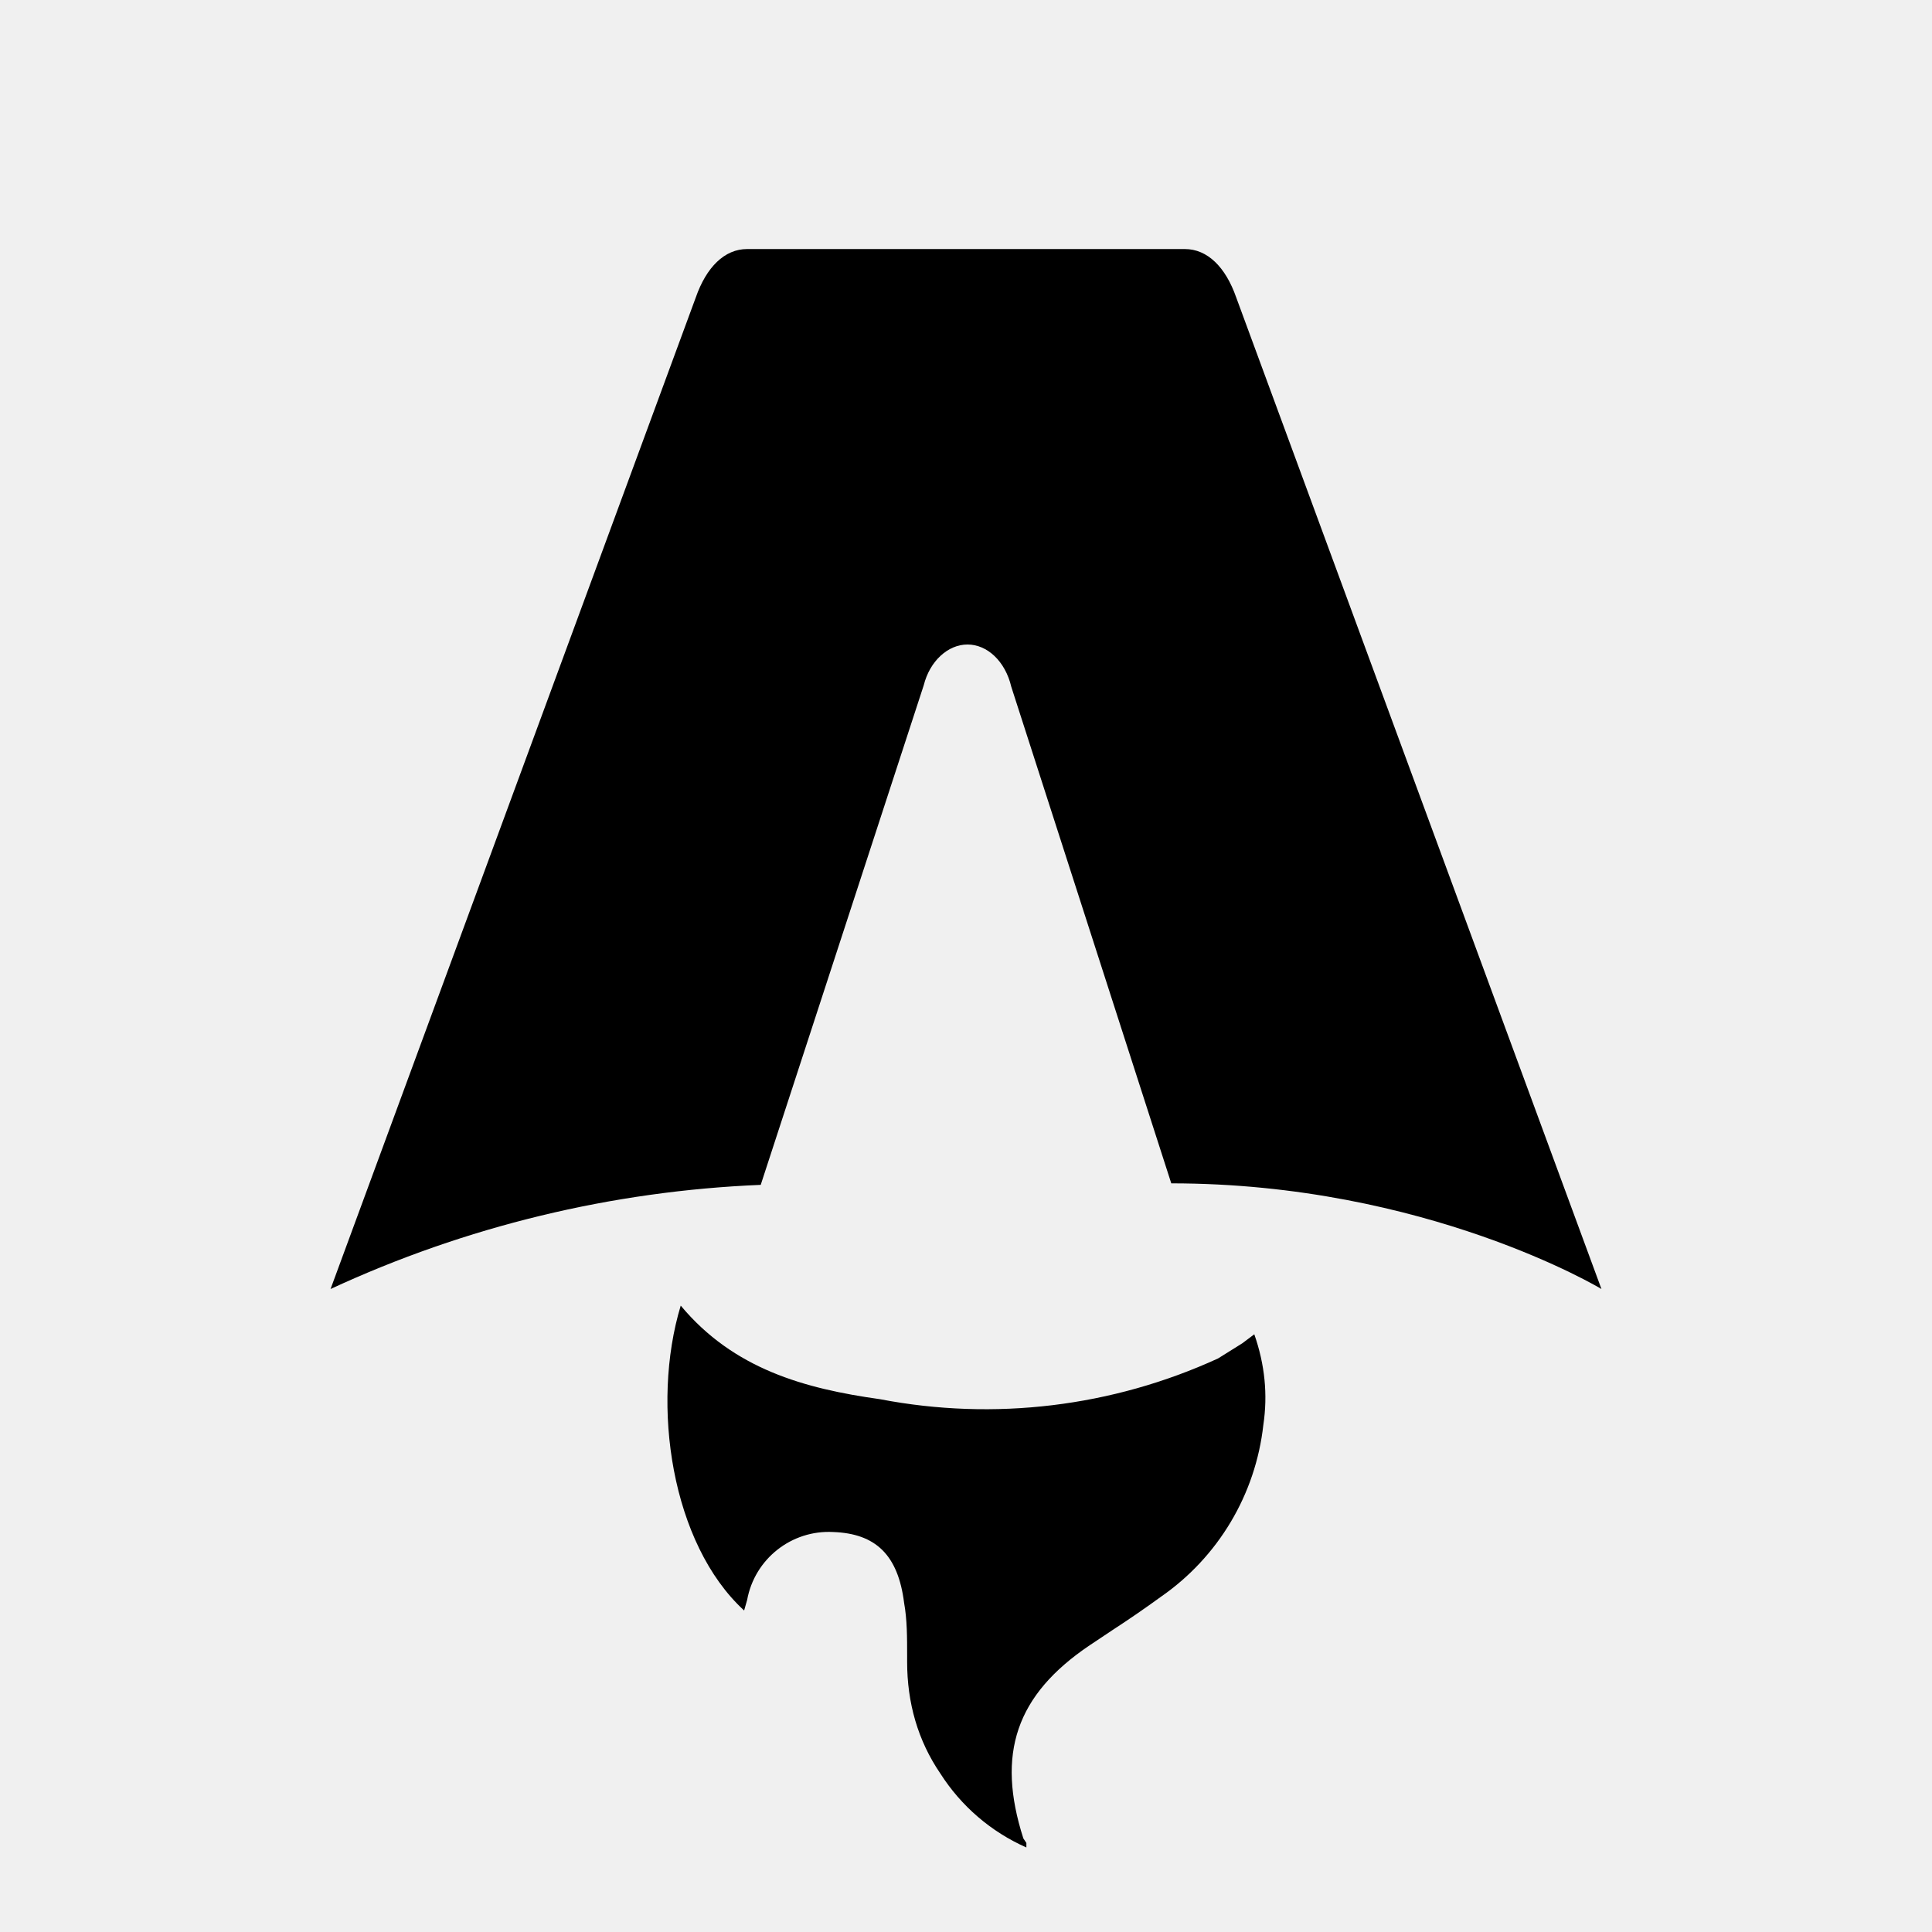
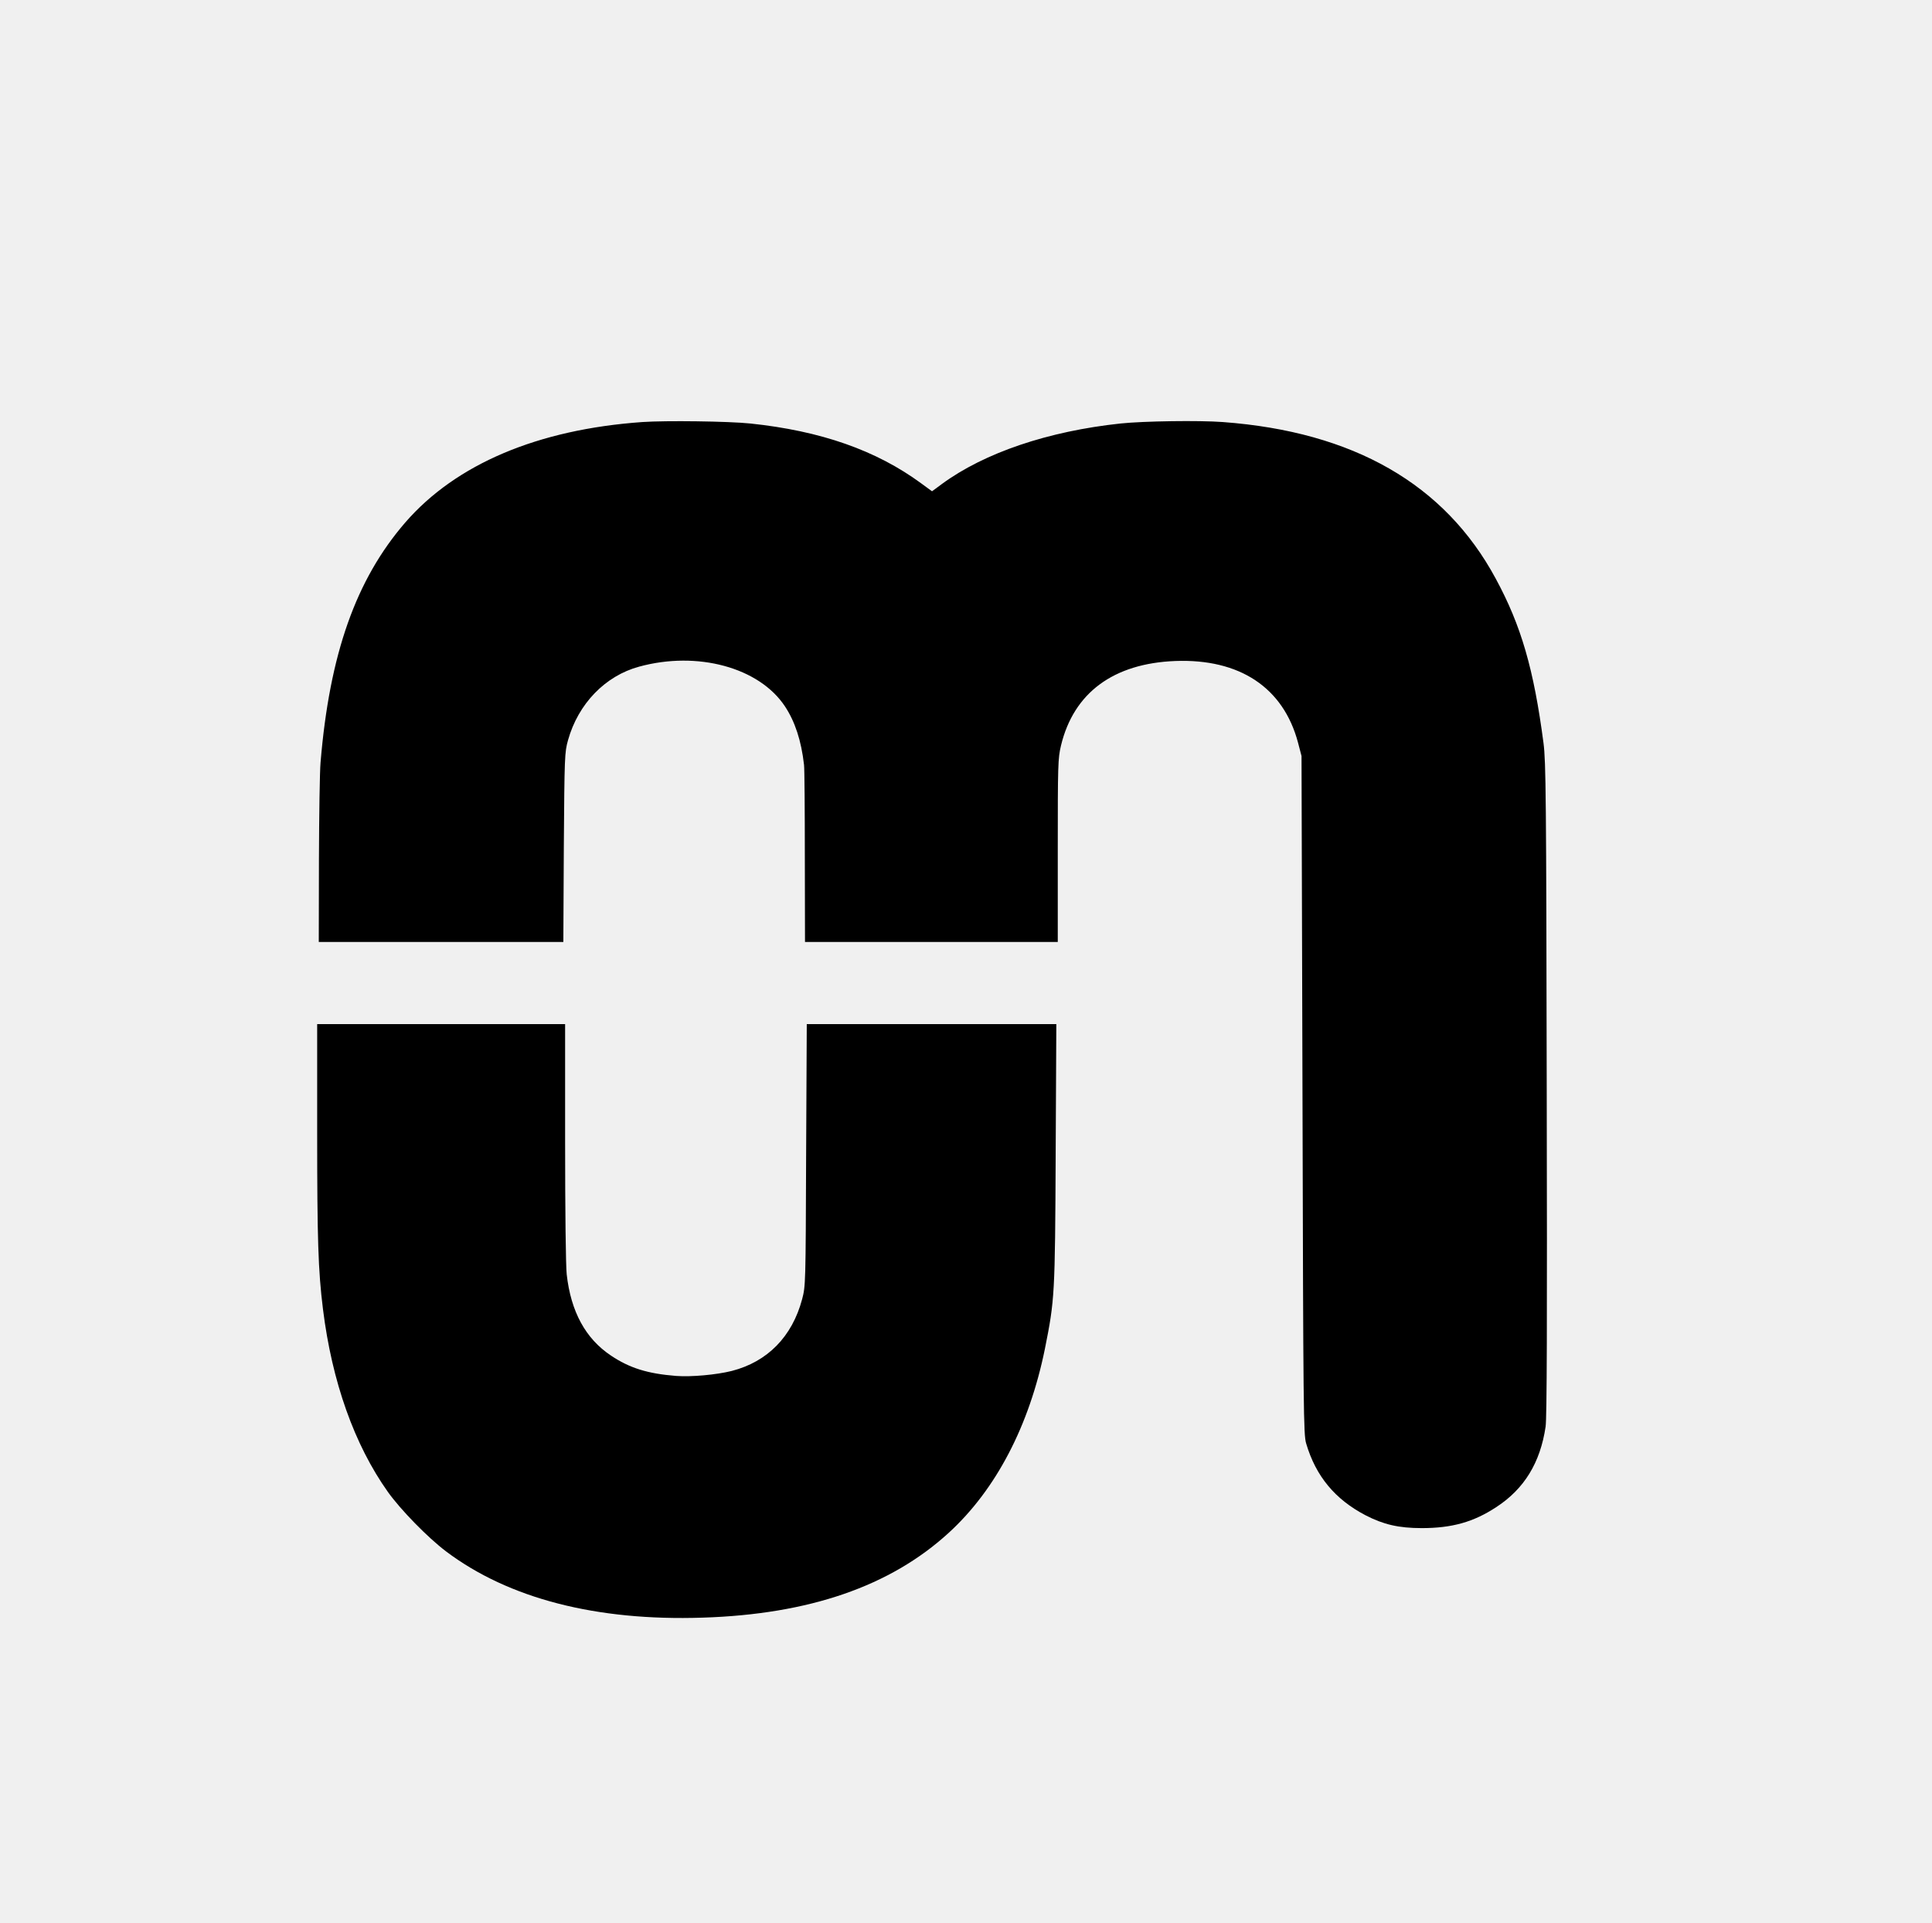
- <svg xmlns="http://www.w3.org/2000/svg" fill="none" viewBox="0 0 128 128">
-   <path d="M50.4 78.5a75.1 75.1 0 0 0-28.5 6.9l24.2-65.7c.7-2 1.9-3.2 3.4-3.2h29c1.5 0 2.7 1.2 3.4 3.2l24.2 65.7s-11.6-7-28.5-7L67 45.5c-.4-1.7-1.6-2.8-2.9-2.8-1.3 0-2.5 1.1-2.9 2.7L50.4 78.5Zm-1.1 28.2Zm-4.2-20.2c-2 6.6-.6 15.8 4.2 20.2a17.5 17.5 0 0 1 .2-.7 5.5 5.5 0 0 1 5.7-4.5c2.8.1 4.3 1.5 4.7 4.7.2 1.1.2 2.3.2 3.5v.4c0 2.7.7 5.2 2.2 7.4a13 13 0 0 0 5.7 4.9v-.3l-.2-.3c-1.8-5.6-.5-9.5 4.4-12.8l1.5-1a73 73 0 0 0 3.2-2.2 16 16 0 0 0 6.8-11.4c.3-2 .1-4-.6-6l-.8.6-1.6 1a37 37 0 0 1-22.4 2.7c-5-.7-9.7-2-13.2-6.2Z" />
-   <style>
-         path { fill: #000; }
-         @media (prefers-color-scheme: dark) {
-             path { fill: #FFF; }
-         }
-     </style>
+ <svg xmlns="http://www.w3.org/2000/svg" version="1.0" width="1200pt" height="1194pt" viewBox="0 0 1200 1194" preserveAspectRatio="xMidYMid meet">
+   <g transform="translate(0,1194) scale(0.1,-0.1)" fill="#000000" stroke="none">
+     <path d="M3990 9319 c-650 -46 -1158 -261 -1473 -624 -306 -354 -470 -816 -526 -1490 -5 -55 -9 -328 -10 -607 l-1 -508 759 0 760 0 3 588 c4 567 5 590 26 665 63 226 231 400 442 457 362 99 745 -5 905 -246 63 -95 102 -214 119 -364 3 -25 5 -282 5 -572 l1 -528 785 0 785 0 0 568 c0 535 1 572 20 652 79 328 326 510 710 525 400 15 671 -165 762 -506 l22 -84 6 -2105 c5 -1978 6 -2109 23 -2165 60 -203 179 -346 368 -445 112 -58 207 -80 350 -80 188 0 322 38 462 130 174 113 274 276 307 500 8 54 10 635 7 2095 -3 1823 -5 2033 -20 2150 -60 457 -138 729 -297 1022 -316 586 -883 912 -1695 972 -147 11 -493 6 -635 -9 -450 -48 -846 -182 -1110 -376 l-61 -45 -67 49 c-279 205 -623 326 -1062 372 -136 14 -523 19 -670 9z" />
+     <path d="M1970 4911 c0 -665 6 -861 36 -1101 56 -451 195 -842 403 -1135 79 -111 248 -284 362 -370 388 -292 932 -433 1594 -411 662 21 1165 195 1528 527 293 268 500 665 597 1142 61 305 63 334 67 1210 l4 807 -775 0 -775 0 -4 -812 c-3 -803 -3 -814 -25 -897 -62 -232 -215 -388 -437 -445 -96 -24 -252 -38 -345 -31 -178 14 -290 49 -406 127 -157 105 -248 272 -274 503 -6 52 -10 400 -10 823 l0 732 -770 0 -770 0 0 -669z" />
+   </g>
</svg>
